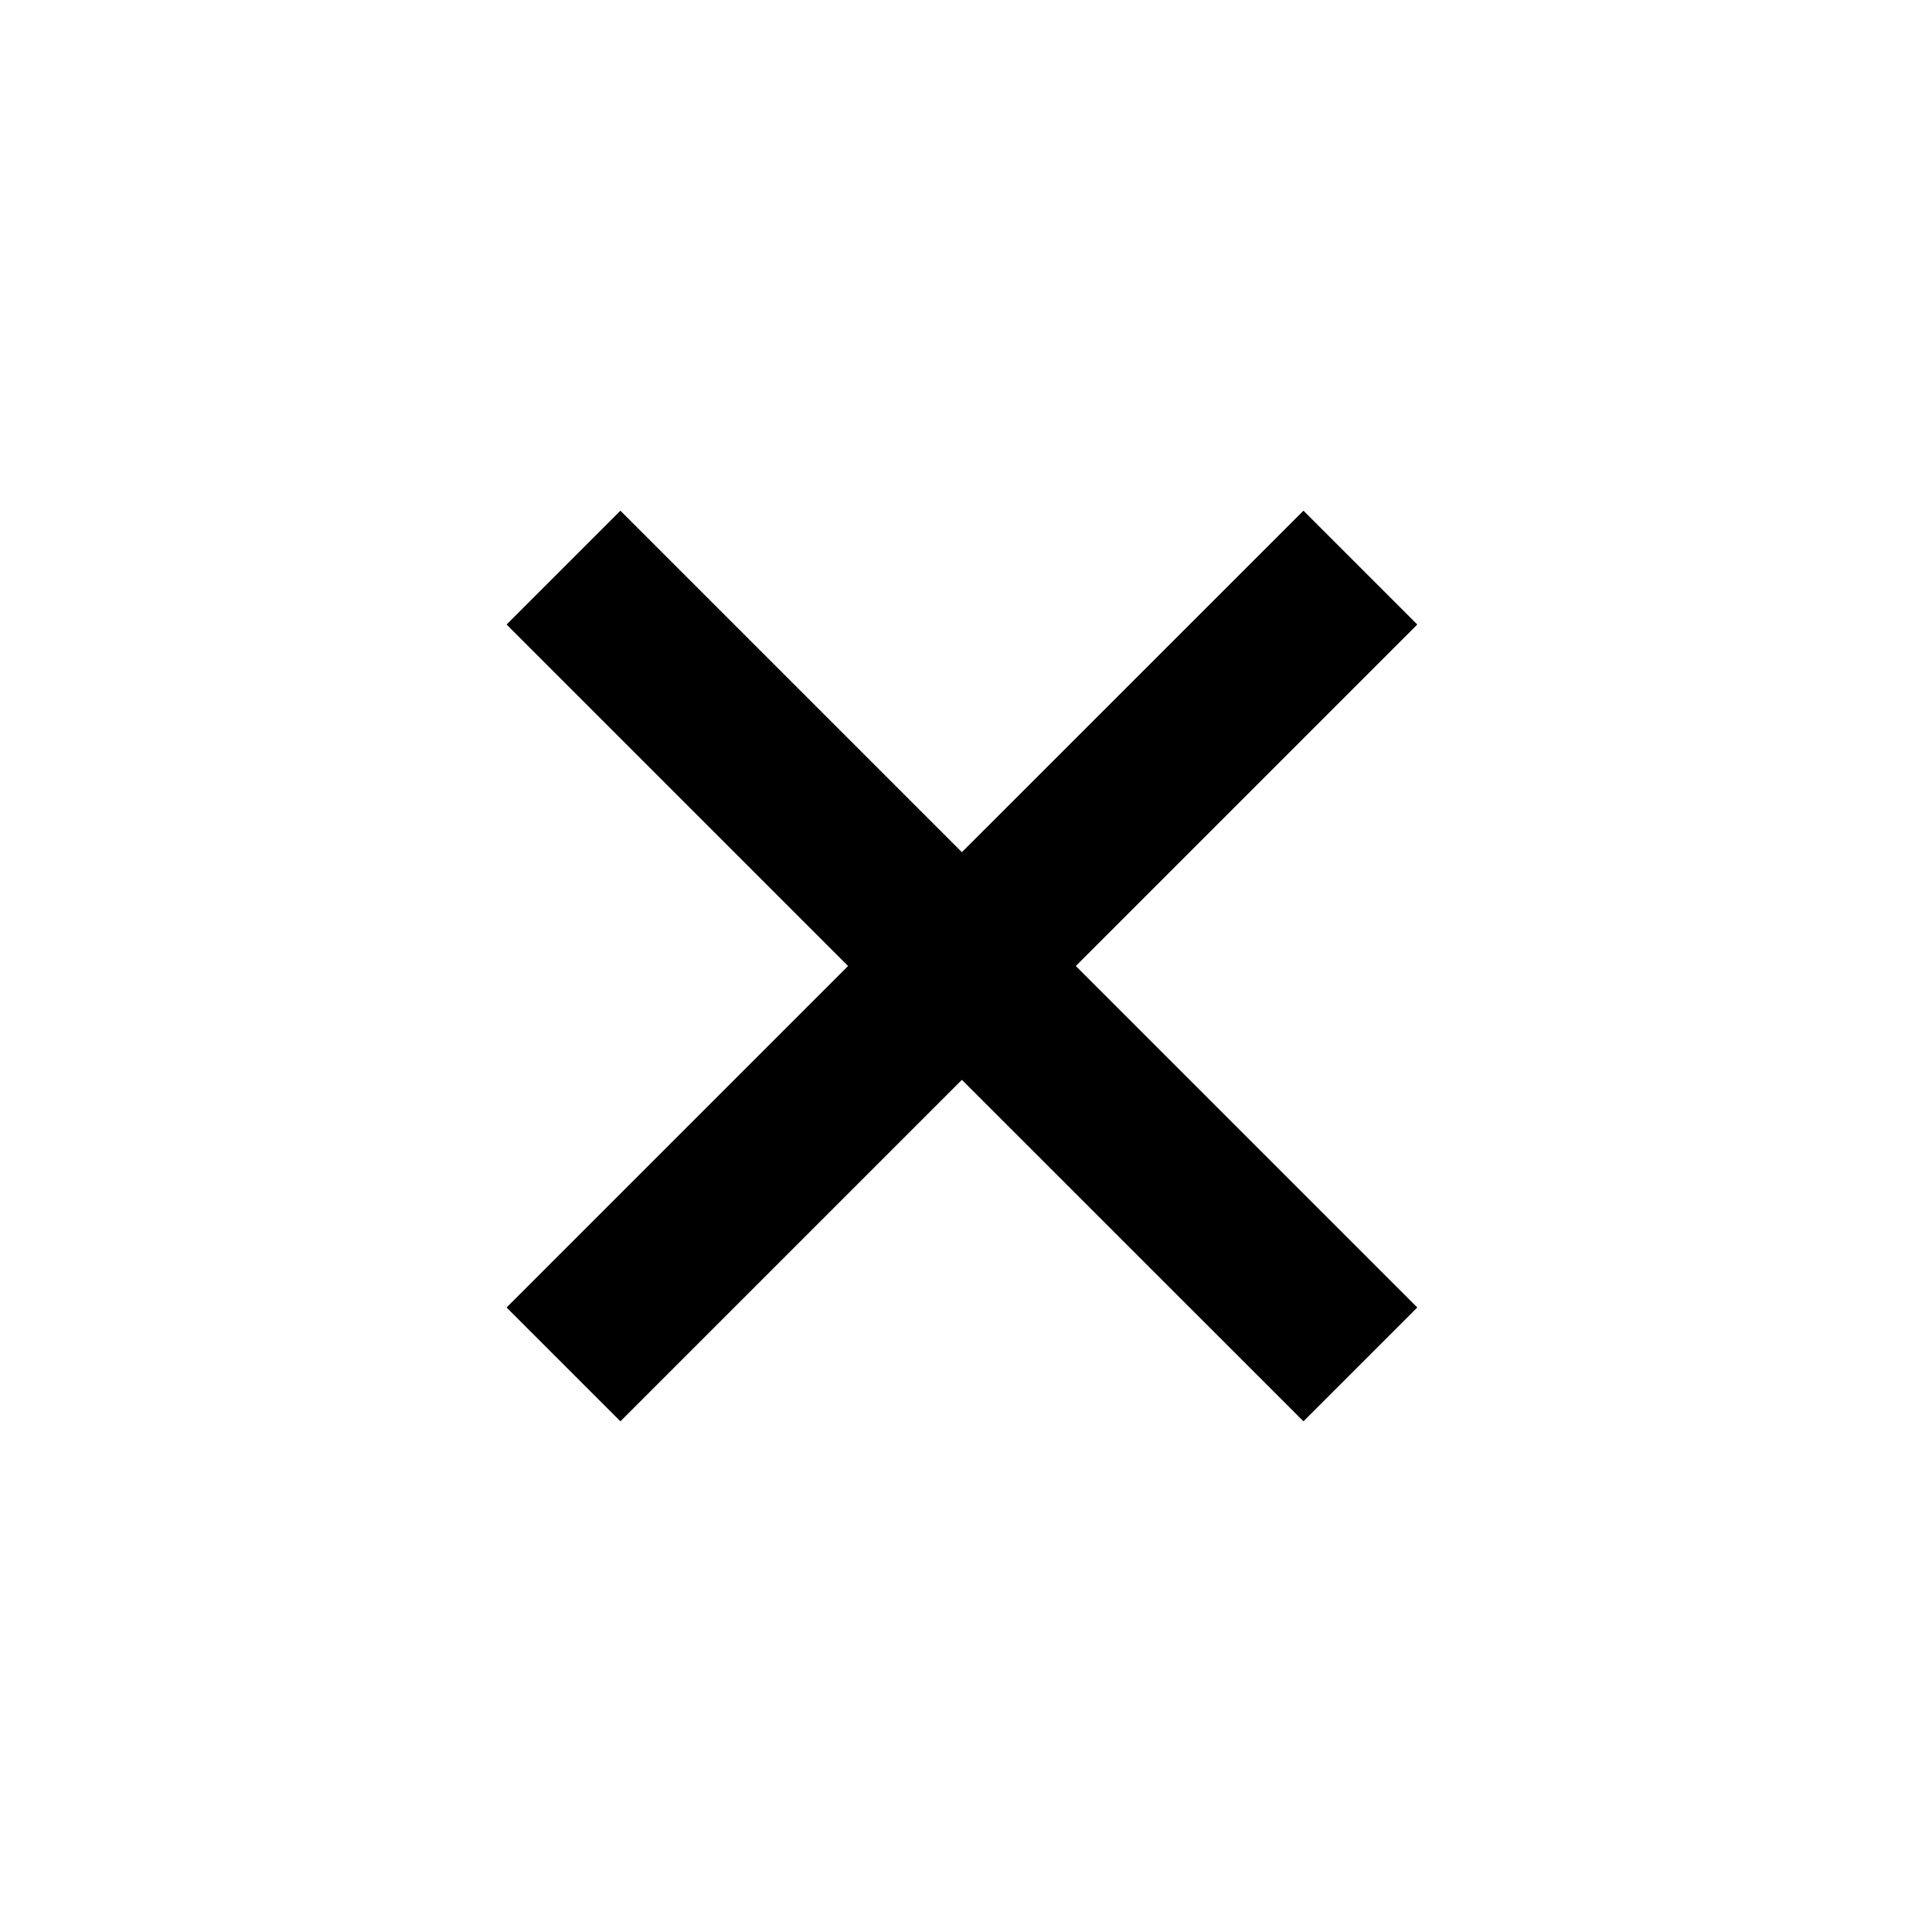
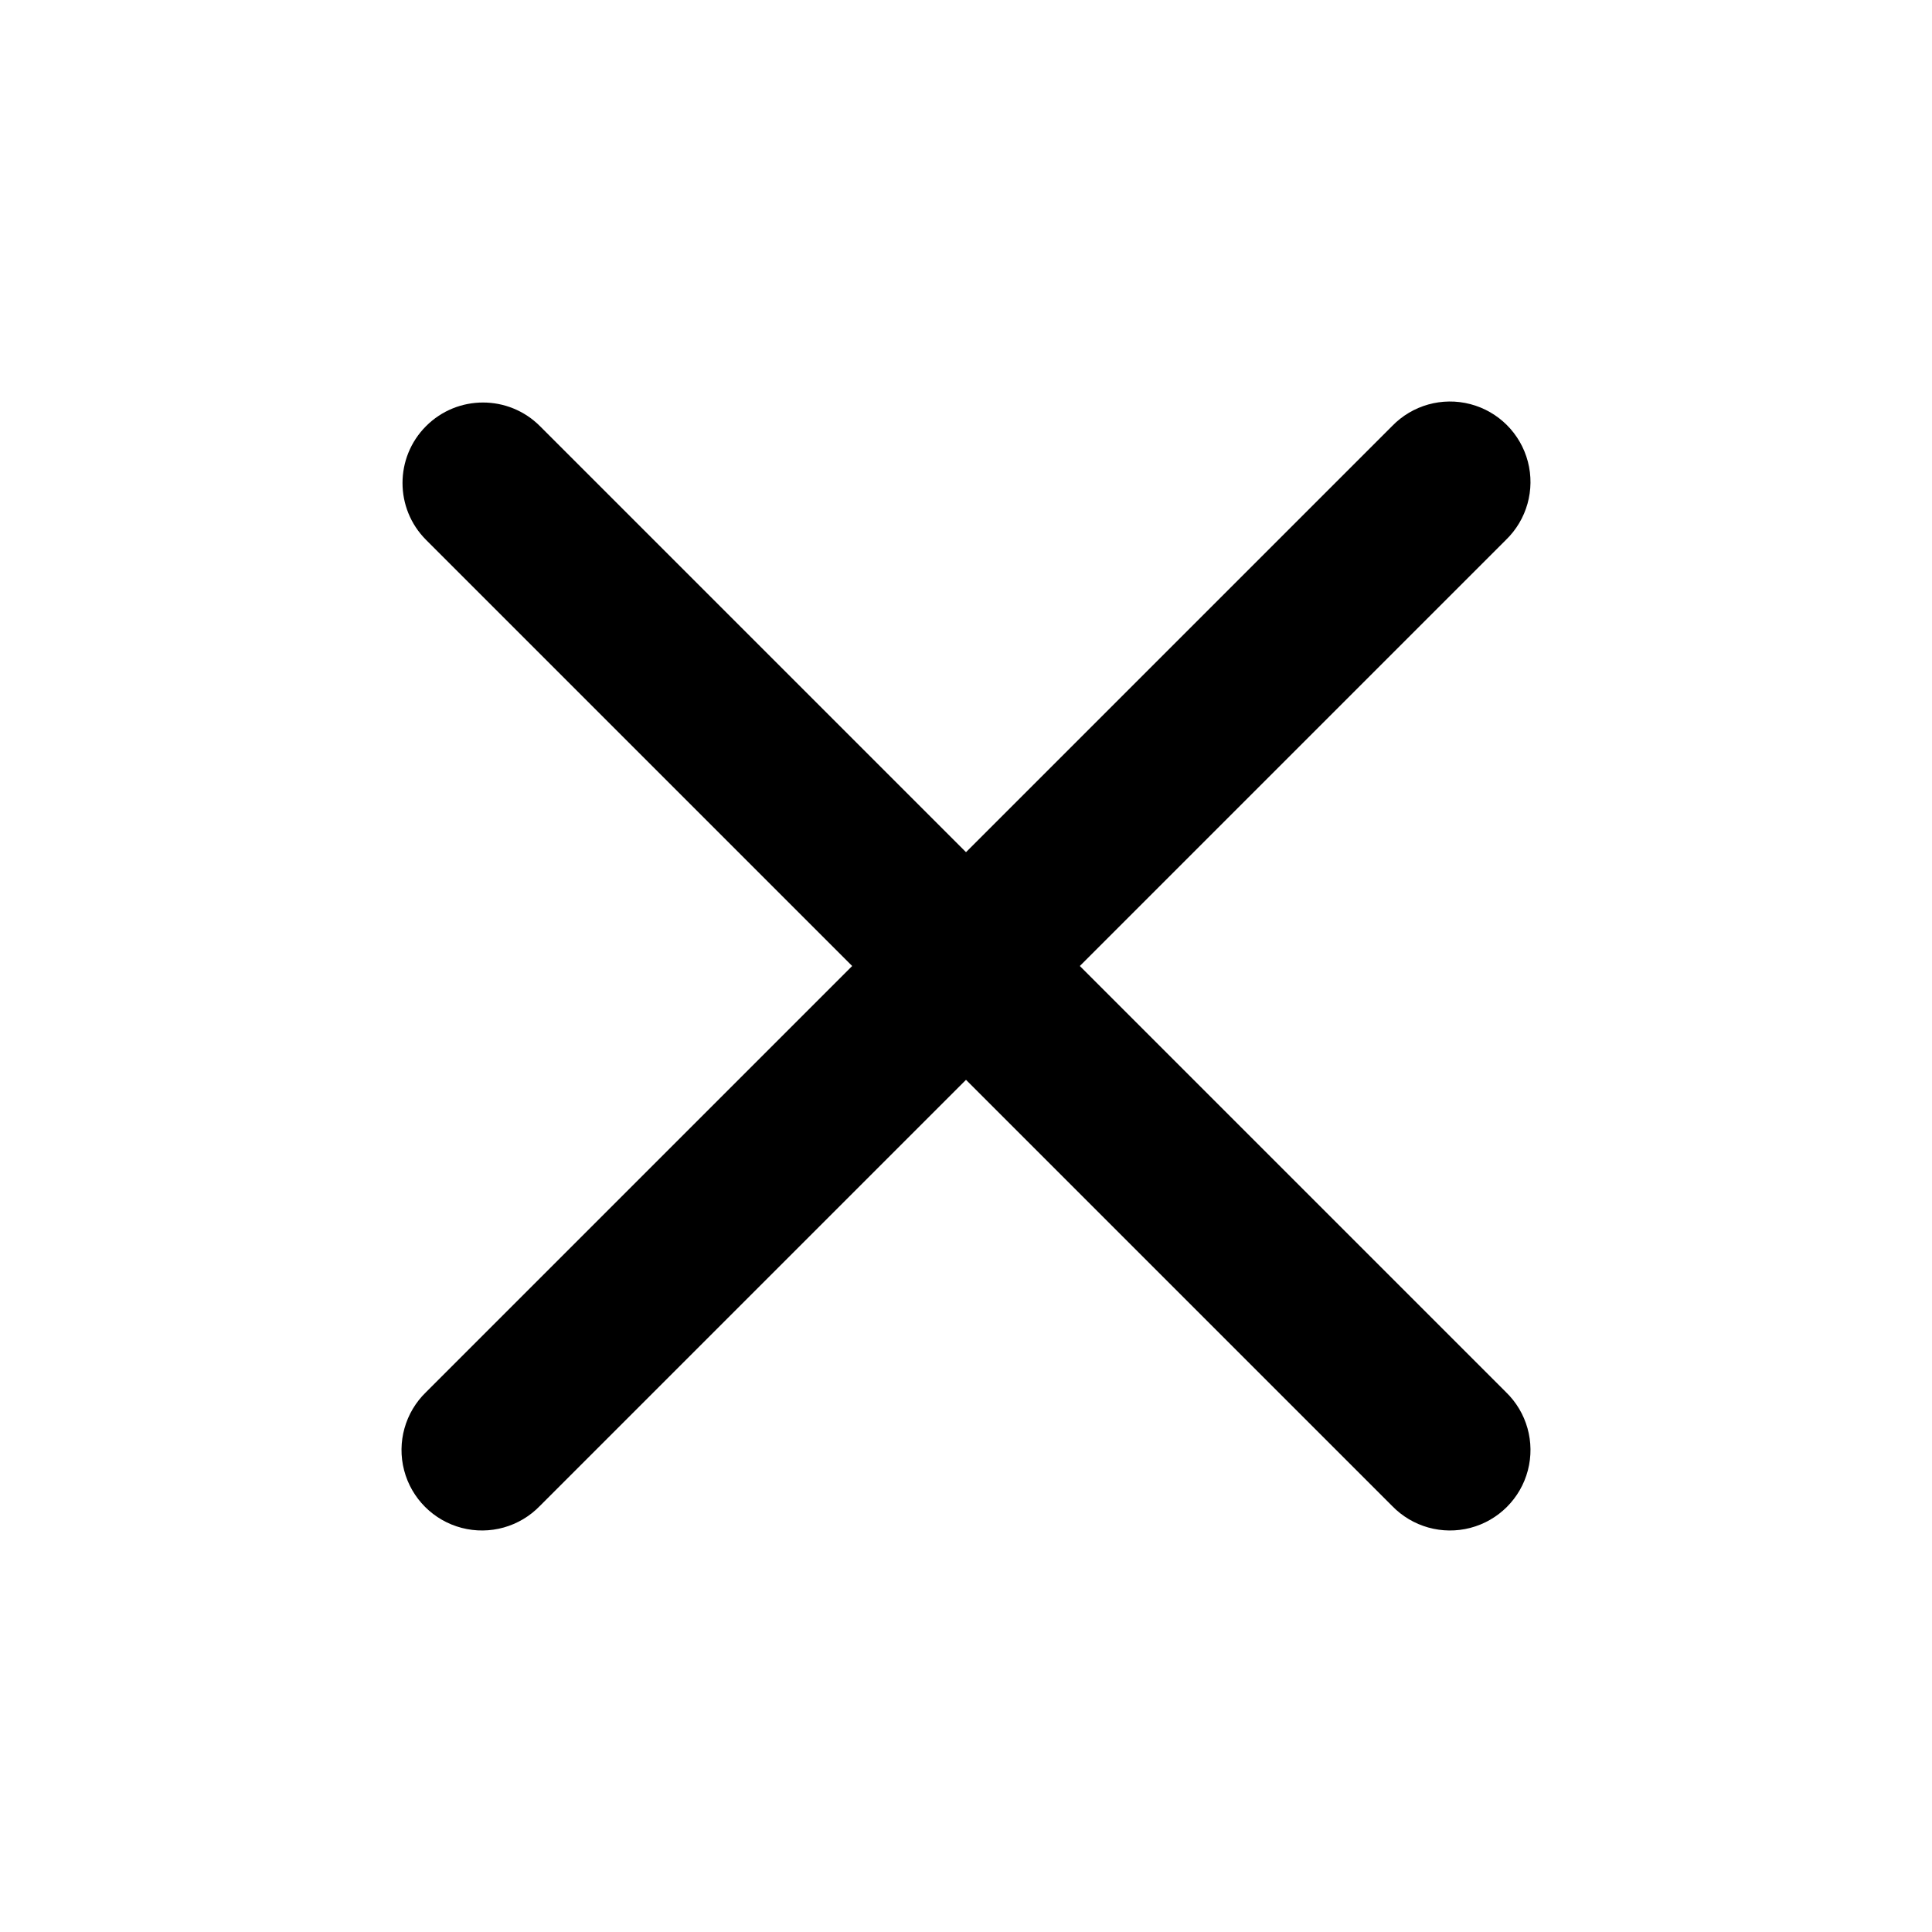
<svg xmlns="http://www.w3.org/2000/svg" viewBox="0 0 24 24">
-   <path d="M16.192 6.344l-4.243 4.242-4.242-4.242-1.414 1.414L10.535 12l-4.242 4.242 1.414 1.414 4.242-4.242 4.243 4.242 1.414-1.414L13.364 12l4.242-4.242z" />
+   <path d="M18 6 6 18Zm-.707-.707a1 1 0 1 1 1.414 1.414l-12 12a1 1 0 1 1-1.414-1.414l12-12ZM6 6l12 12Z" />
+   <path d="M5.293 5.293a1 1 0 0 1 1.414 0l12 12a1 1 0 1 1-1.414 1.414l-12-12a1 1 0 0 1 0-1.414Z" />
</svg>
